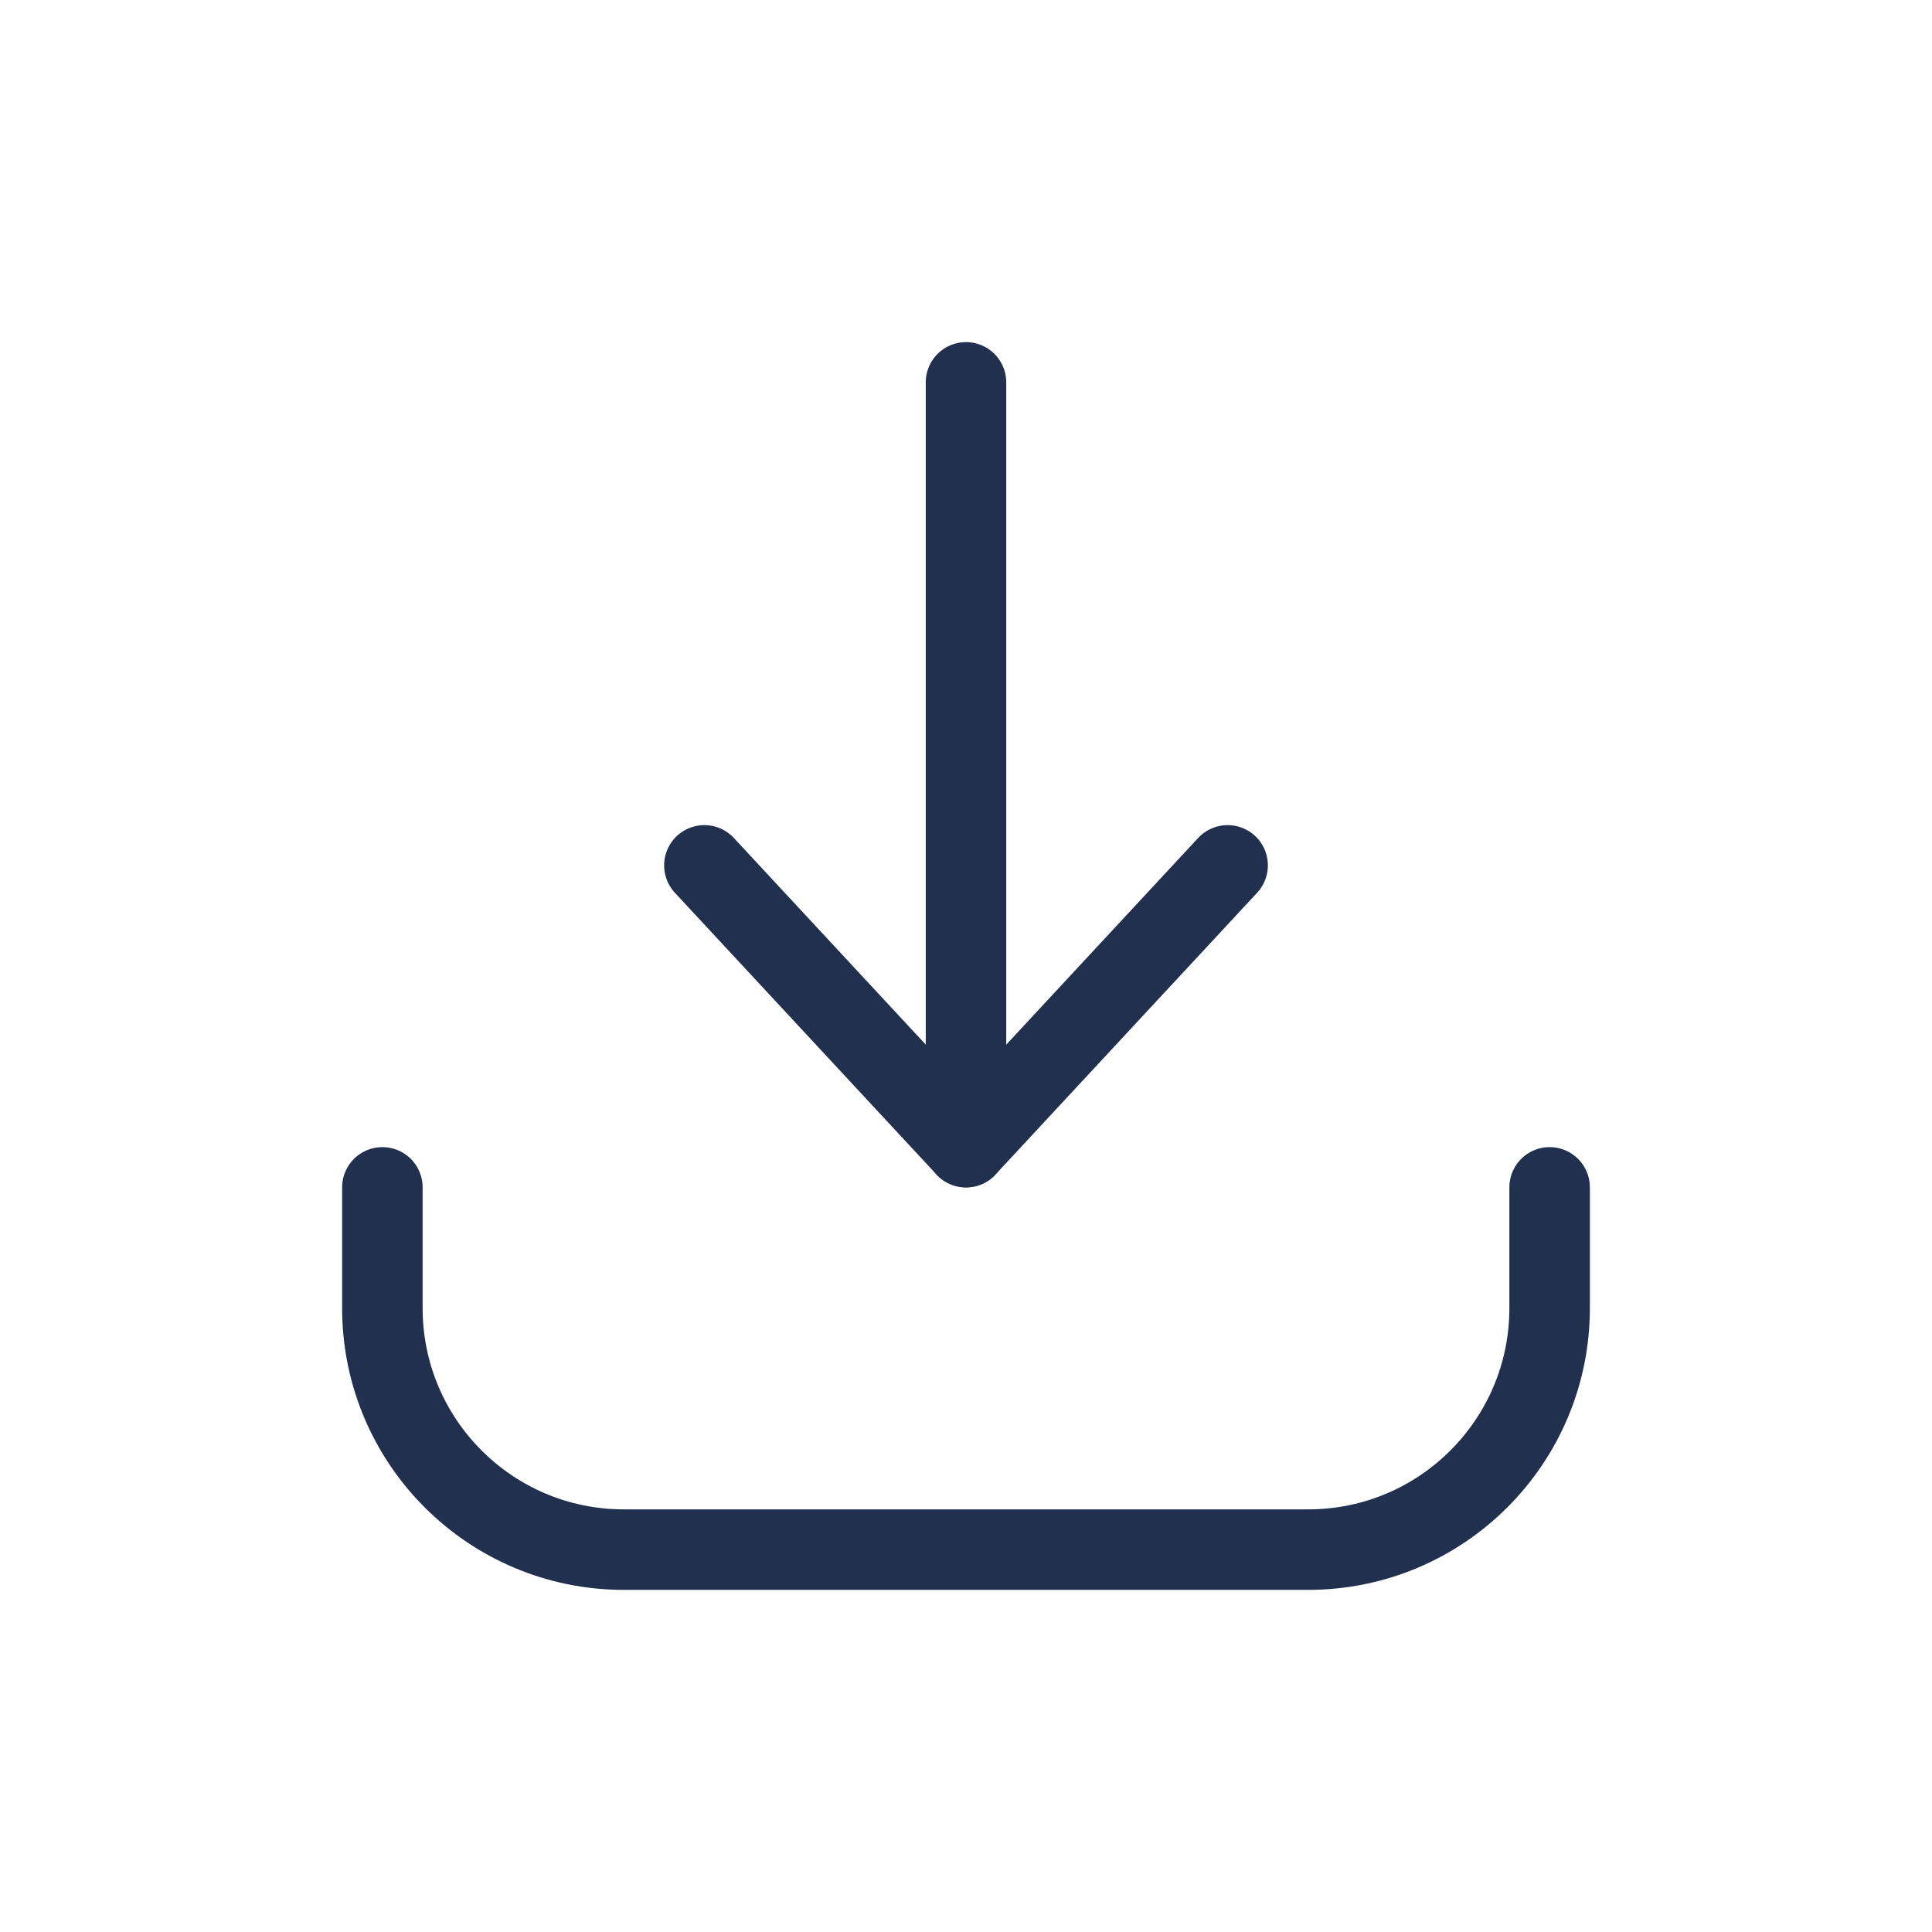
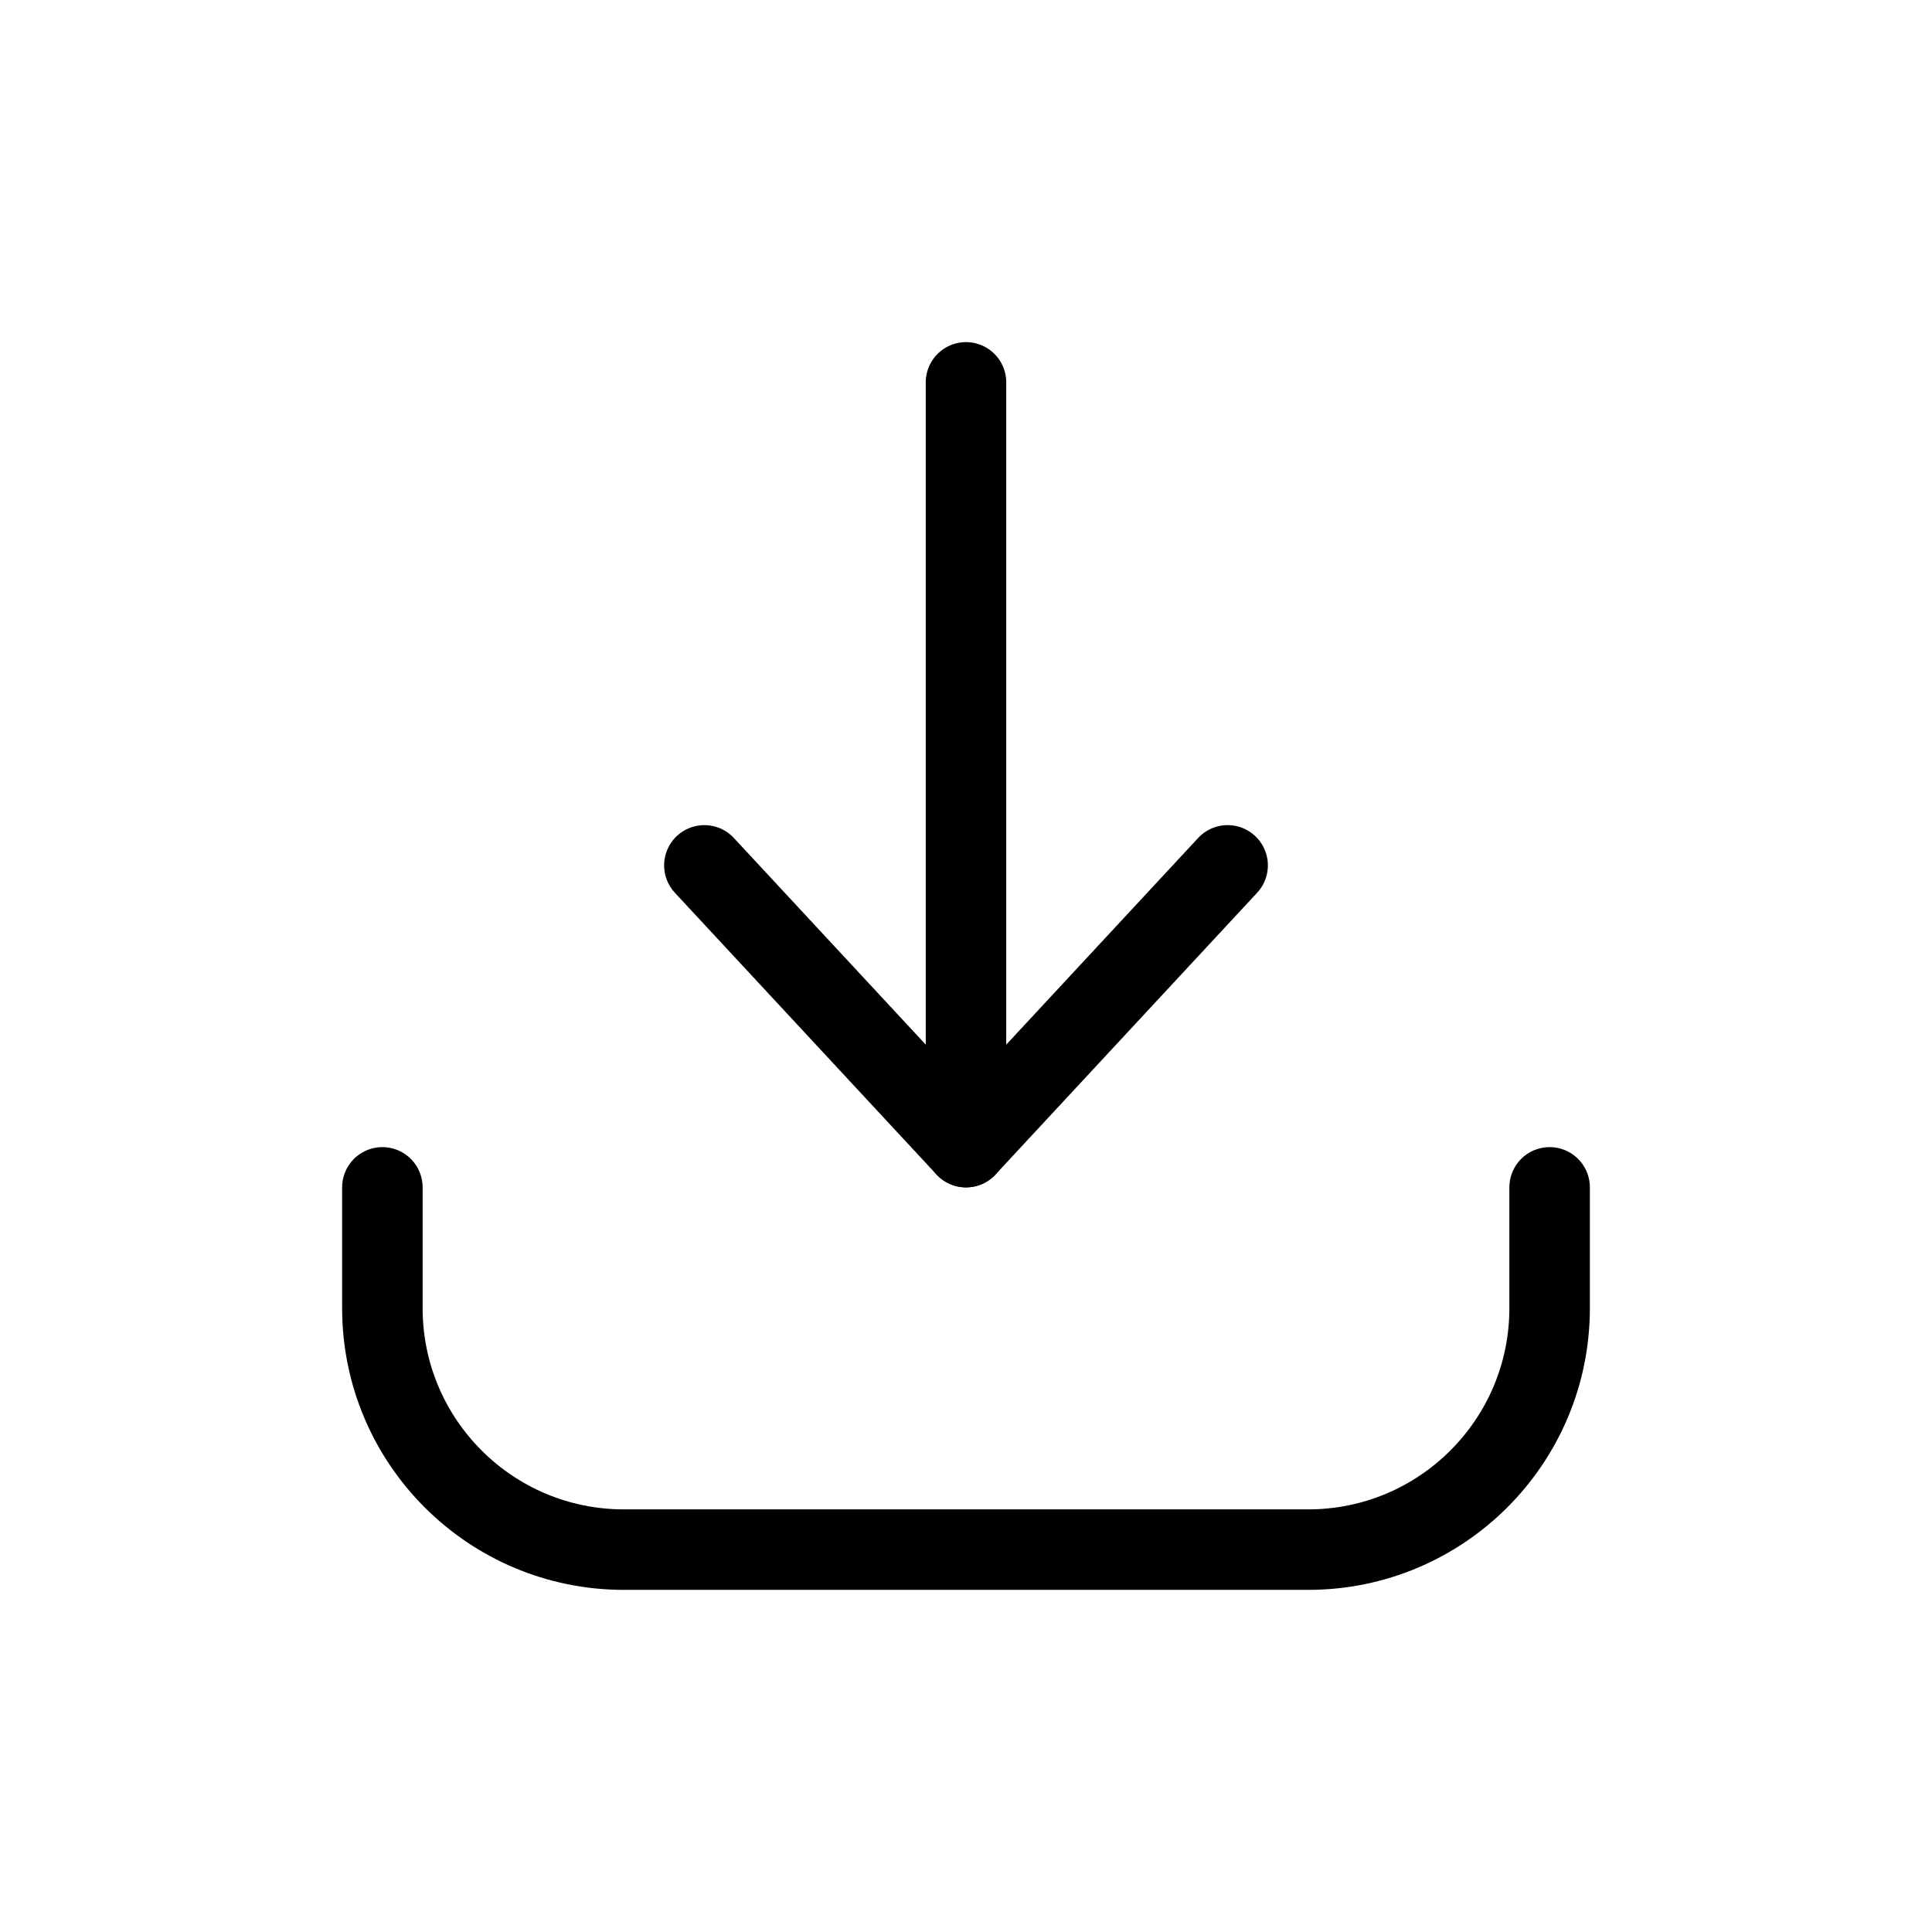
- <svg xmlns="http://www.w3.org/2000/svg" width="24" height="24" viewBox="0 0 24 24" fill="none">
-   <path d="M4.75 14.75V16.25C4.75 17.907 6.093 19.25 7.75 19.25H16.25C17.907 19.25 19.25 17.907 19.25 16.25V14.75" stroke="#21304F" stroke-linecap="round" stroke-linejoin="round" />
-   <path d="M12 14.25V4.75" stroke="#21304F" stroke-linecap="round" stroke-linejoin="round" />
-   <path d="M8.75 10.75L12 14.25L15.25 10.75" stroke="#21304F" stroke-linecap="round" stroke-linejoin="round" />
+ <svg xmlns="http://www.w3.org/2000/svg" width="24" height="24" viewBox="0 0 24 24" fill="none" stroke="currentColor" stroke-width="1" stroke-linecap="round" stroke-linejoin="round">
+   <path d="M4.75 14.75V16.25C4.75 17.907 6.093 19.25 7.75 19.25H16.25C17.907 19.25 19.25 17.907 19.25 16.25V14.75" />
+   <path d="M12 14.25V4.75" />
+   <path d="M8.75 10.75L12 14.25L15.25 10.75" />
</svg>
